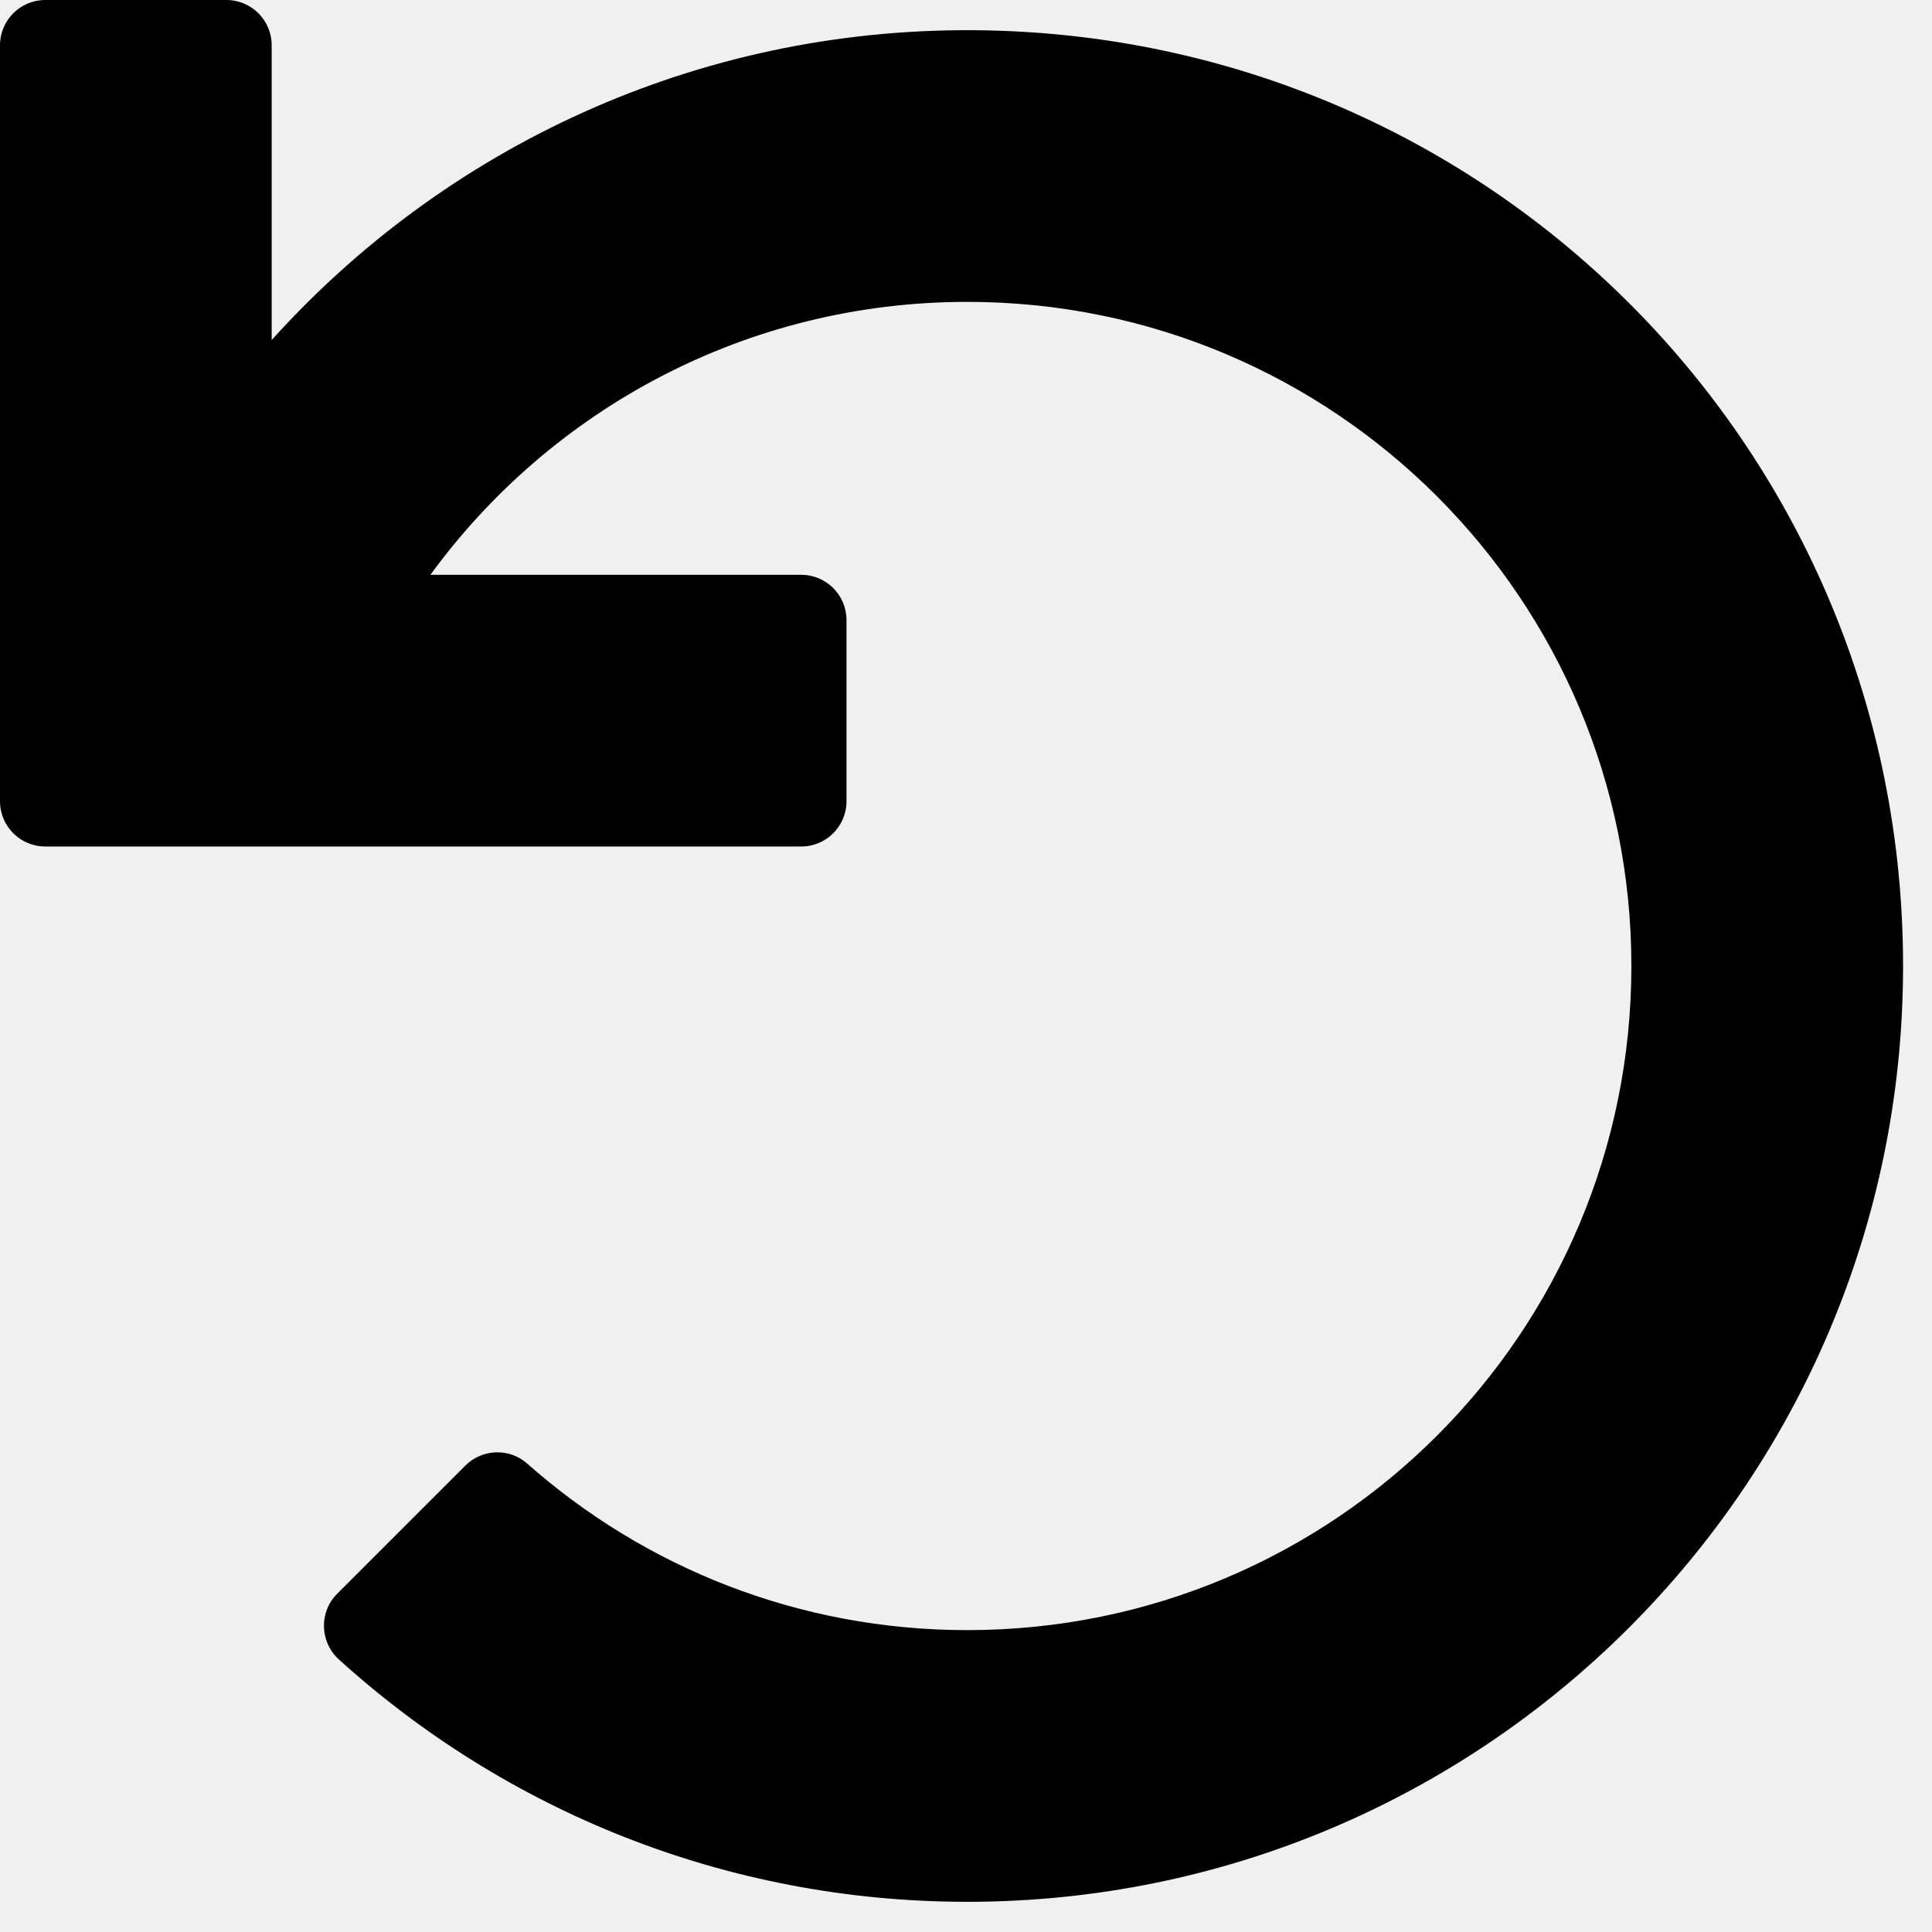
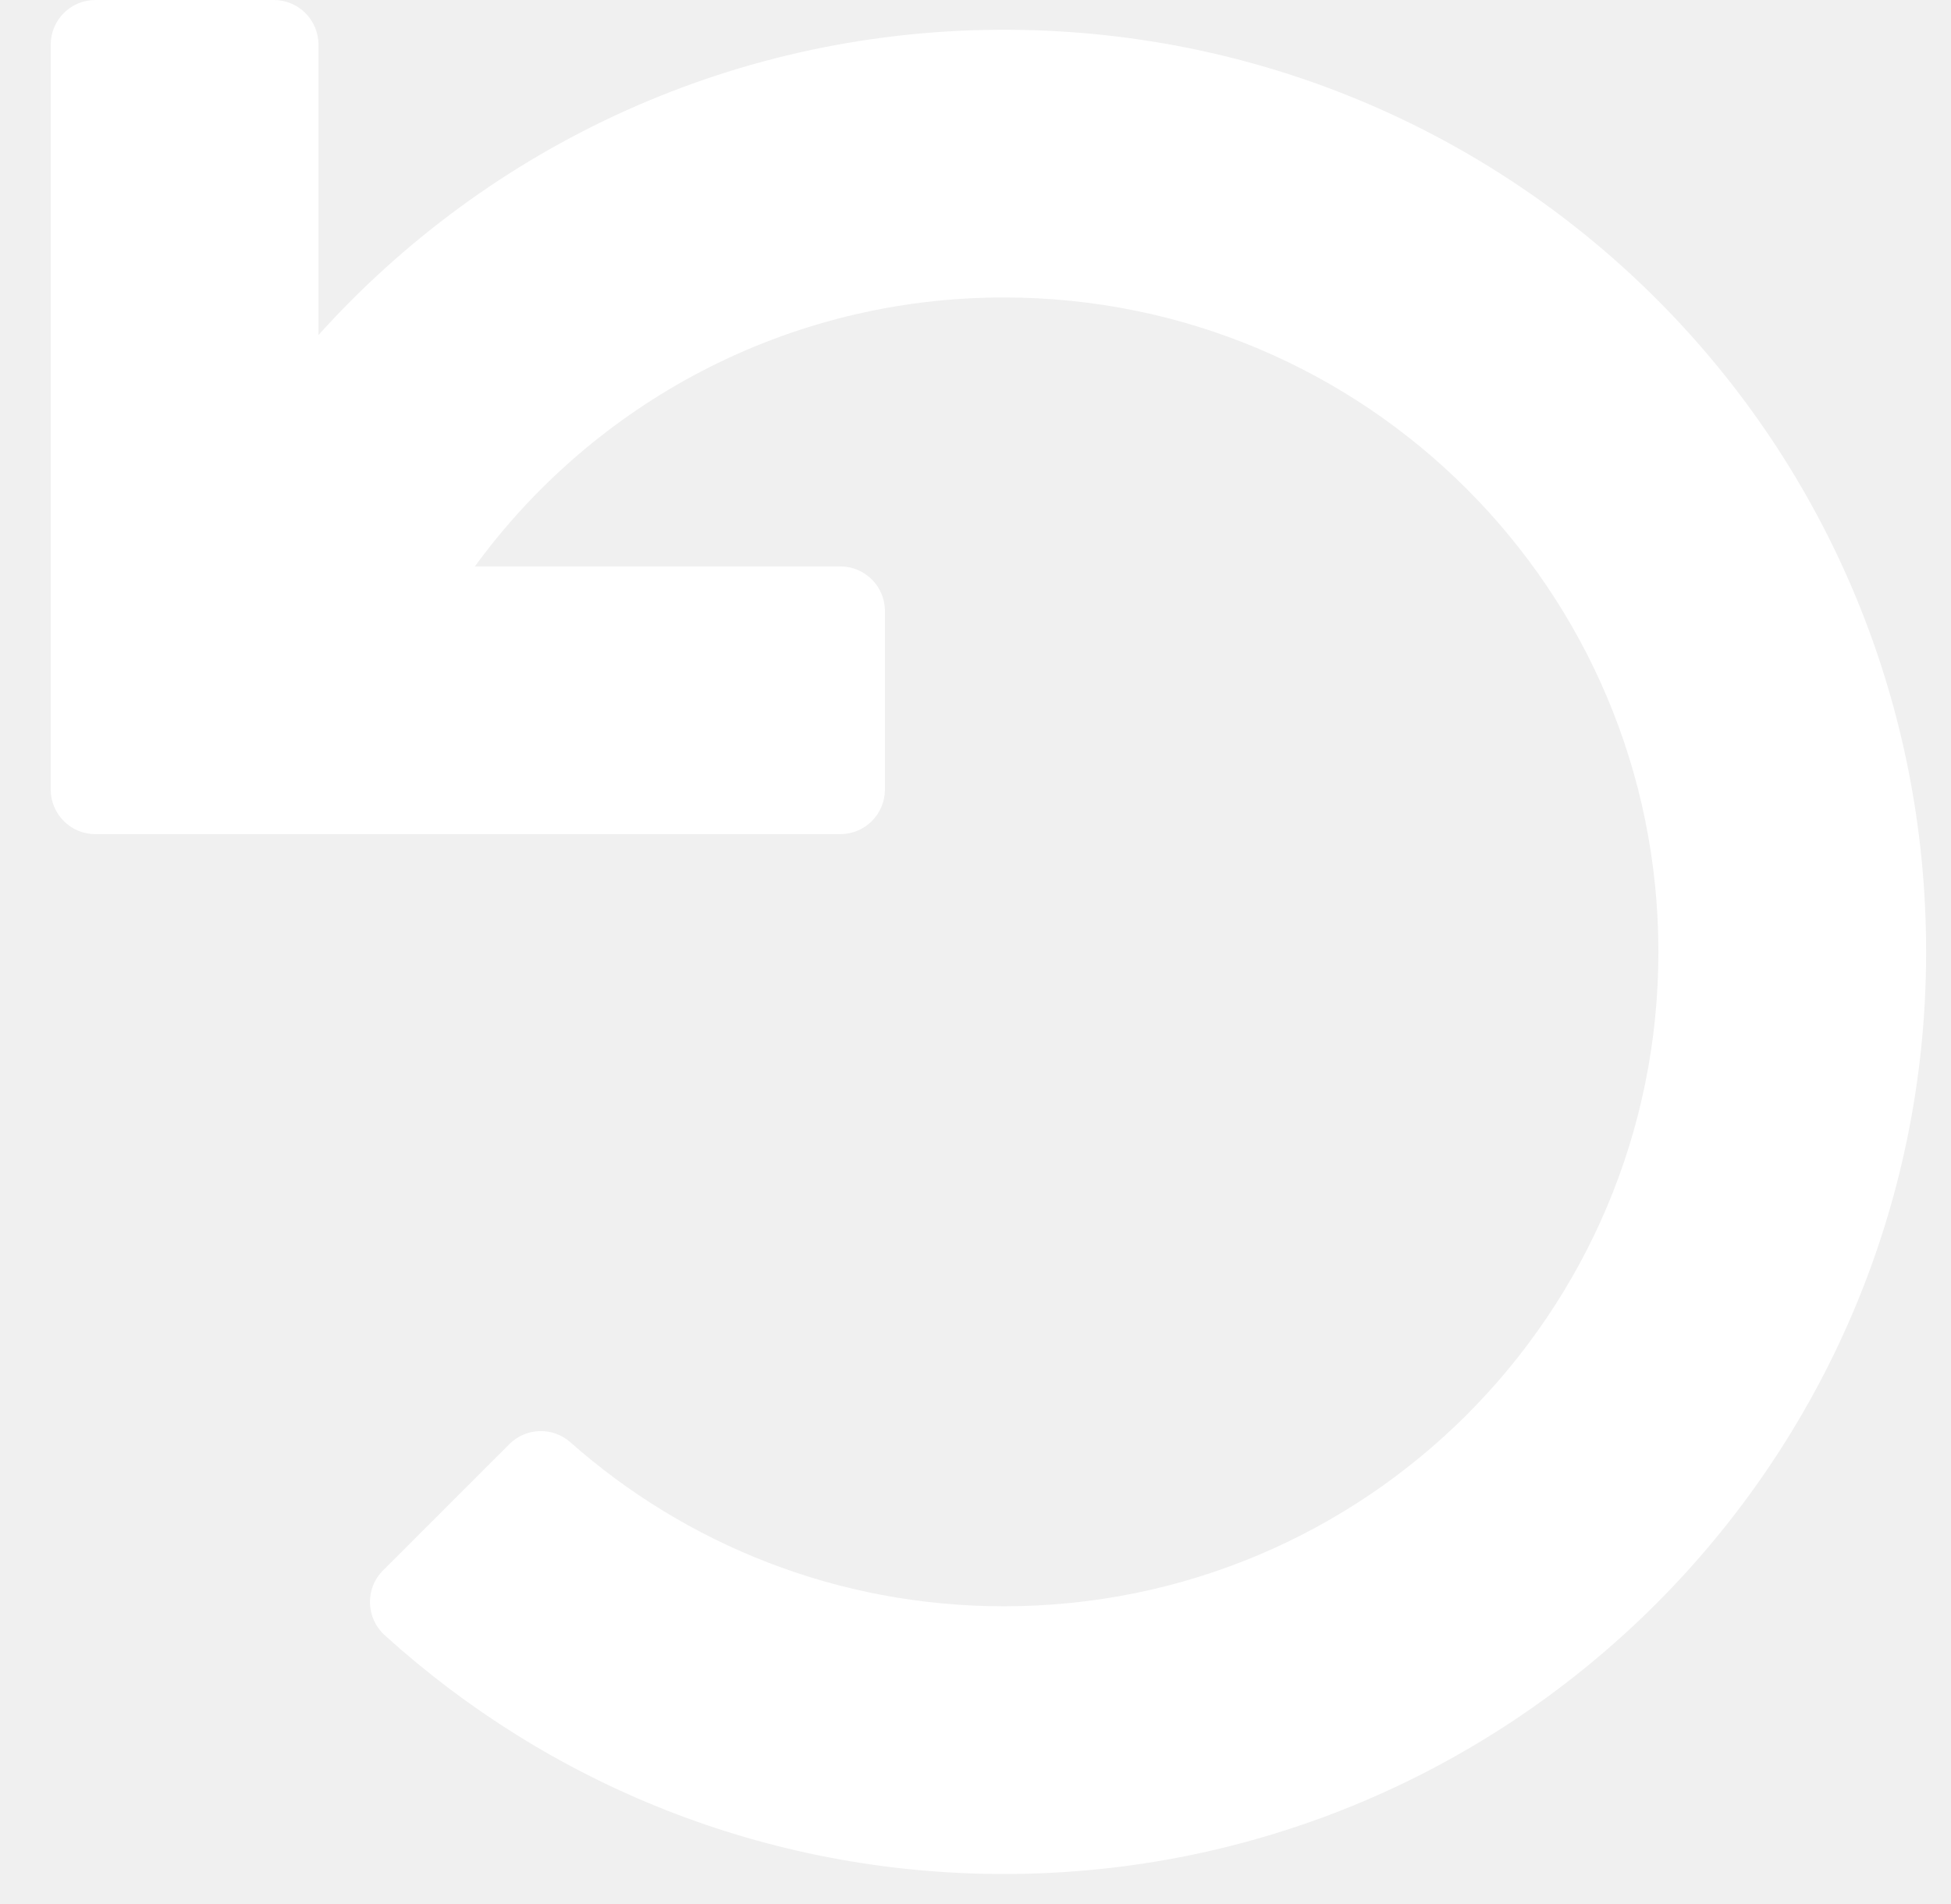
- <svg xmlns="http://www.w3.org/2000/svg" aria-hidden="true" data-prefix="fas" data-icon="undo" class="svg-inline--fa fa-undo fa-w-16" role="img" viewBox="0 0 512 512">
-   <path fill="currentColor" d="M212.333 224.333H12c-6.627 0-12-5.373-12-12V12C0 5.373 5.373 0 12 0h48c6.627 0 12 5.373 12 12v78.112C117.773 39.279 184.26 7.47 258.175 8.007c136.906.994 246.448 111.623 246.157 248.532C504.041 393.258 393.12 504 256.333 504c-64.089 0-122.496-24.313-166.51-64.215-5.099-4.622-5.334-12.554-.467-17.42l33.967-33.967c4.474-4.474 11.662-4.717 16.401-.525C170.76 415.336 211.58 432 256.333 432c97.268 0 176-78.716 176-176 0-97.267-78.716-176-176-176-58.496 0-110.28 28.476-142.274 72.333h98.274c6.627 0 12 5.373 12 12v48c0 6.627-5.373 12-12 12z" />
+ <svg xmlns="http://www.w3.org/2000/svg" version="1.1" id="Calque_1" x="0px" y="0px" width="610px" height="595.281px" viewBox="107.445 0 610 595.281" enable-background="new 107.445 0 610 595.281" xml:space="preserve">
+   <path fill="#FFFFFF" d="M370.175,260.822H137.256c-7.705,0-13.952-6.247-13.952-13.952V13.952C123.305,6.247,129.552,0,137.256,0  h55.808c7.705,0,13.952,6.247,13.952,13.952v90.817c53.218-59.102,130.52-96.084,216.458-95.46  c159.174,1.155,286.533,129.779,286.195,288.958c-0.338,158.957-129.301,287.711-288.337,287.711  c-74.514,0-142.421-28.268-193.594-74.658c-5.928-5.375-6.201-14.598-0.542-20.254l39.492-39.492  c5.202-5.201,13.559-5.484,19.069-0.611c36.084,31.932,83.544,51.305,135.576,51.305c113.089,0,204.628-91.52,204.628-204.627  c0-113.088-91.521-204.627-204.628-204.627c-68.011,0-128.218,33.107-165.416,84.098h114.259c7.705,0,13.952,6.247,13.952,13.952  v55.808C384.127,254.575,377.88,260.822,370.175,260.822L370.175,260.822z" />
</svg>
